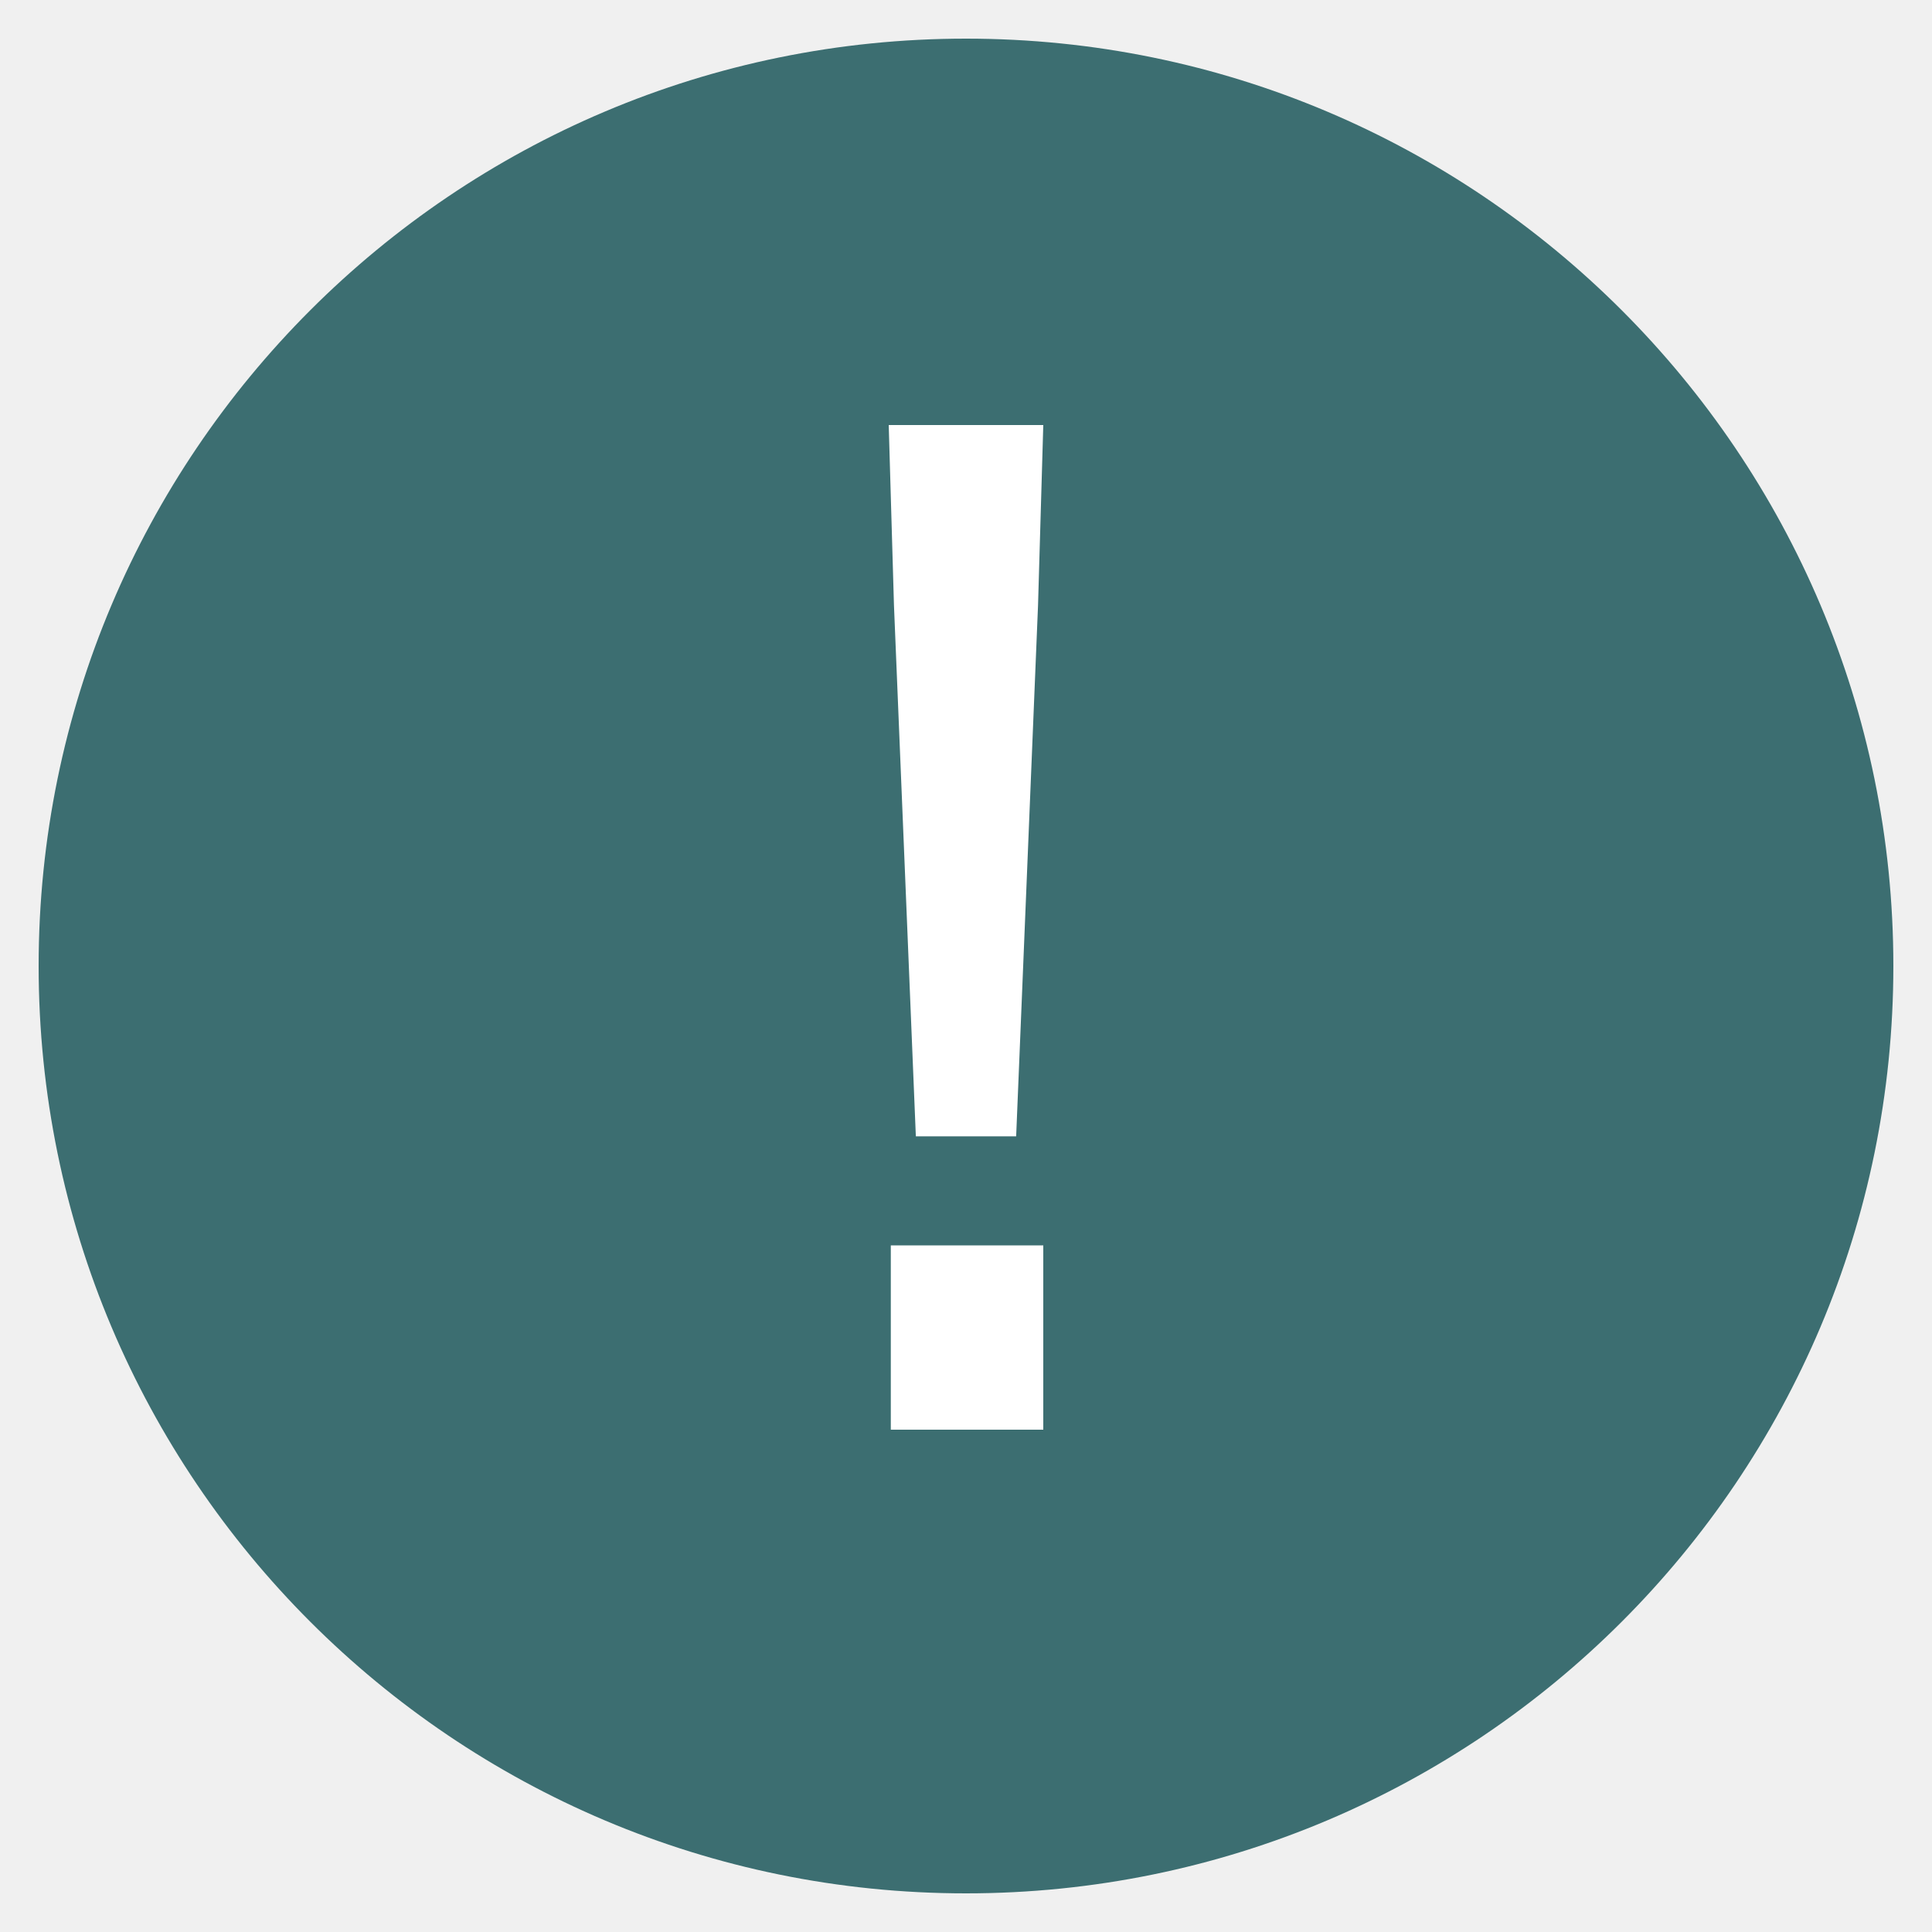
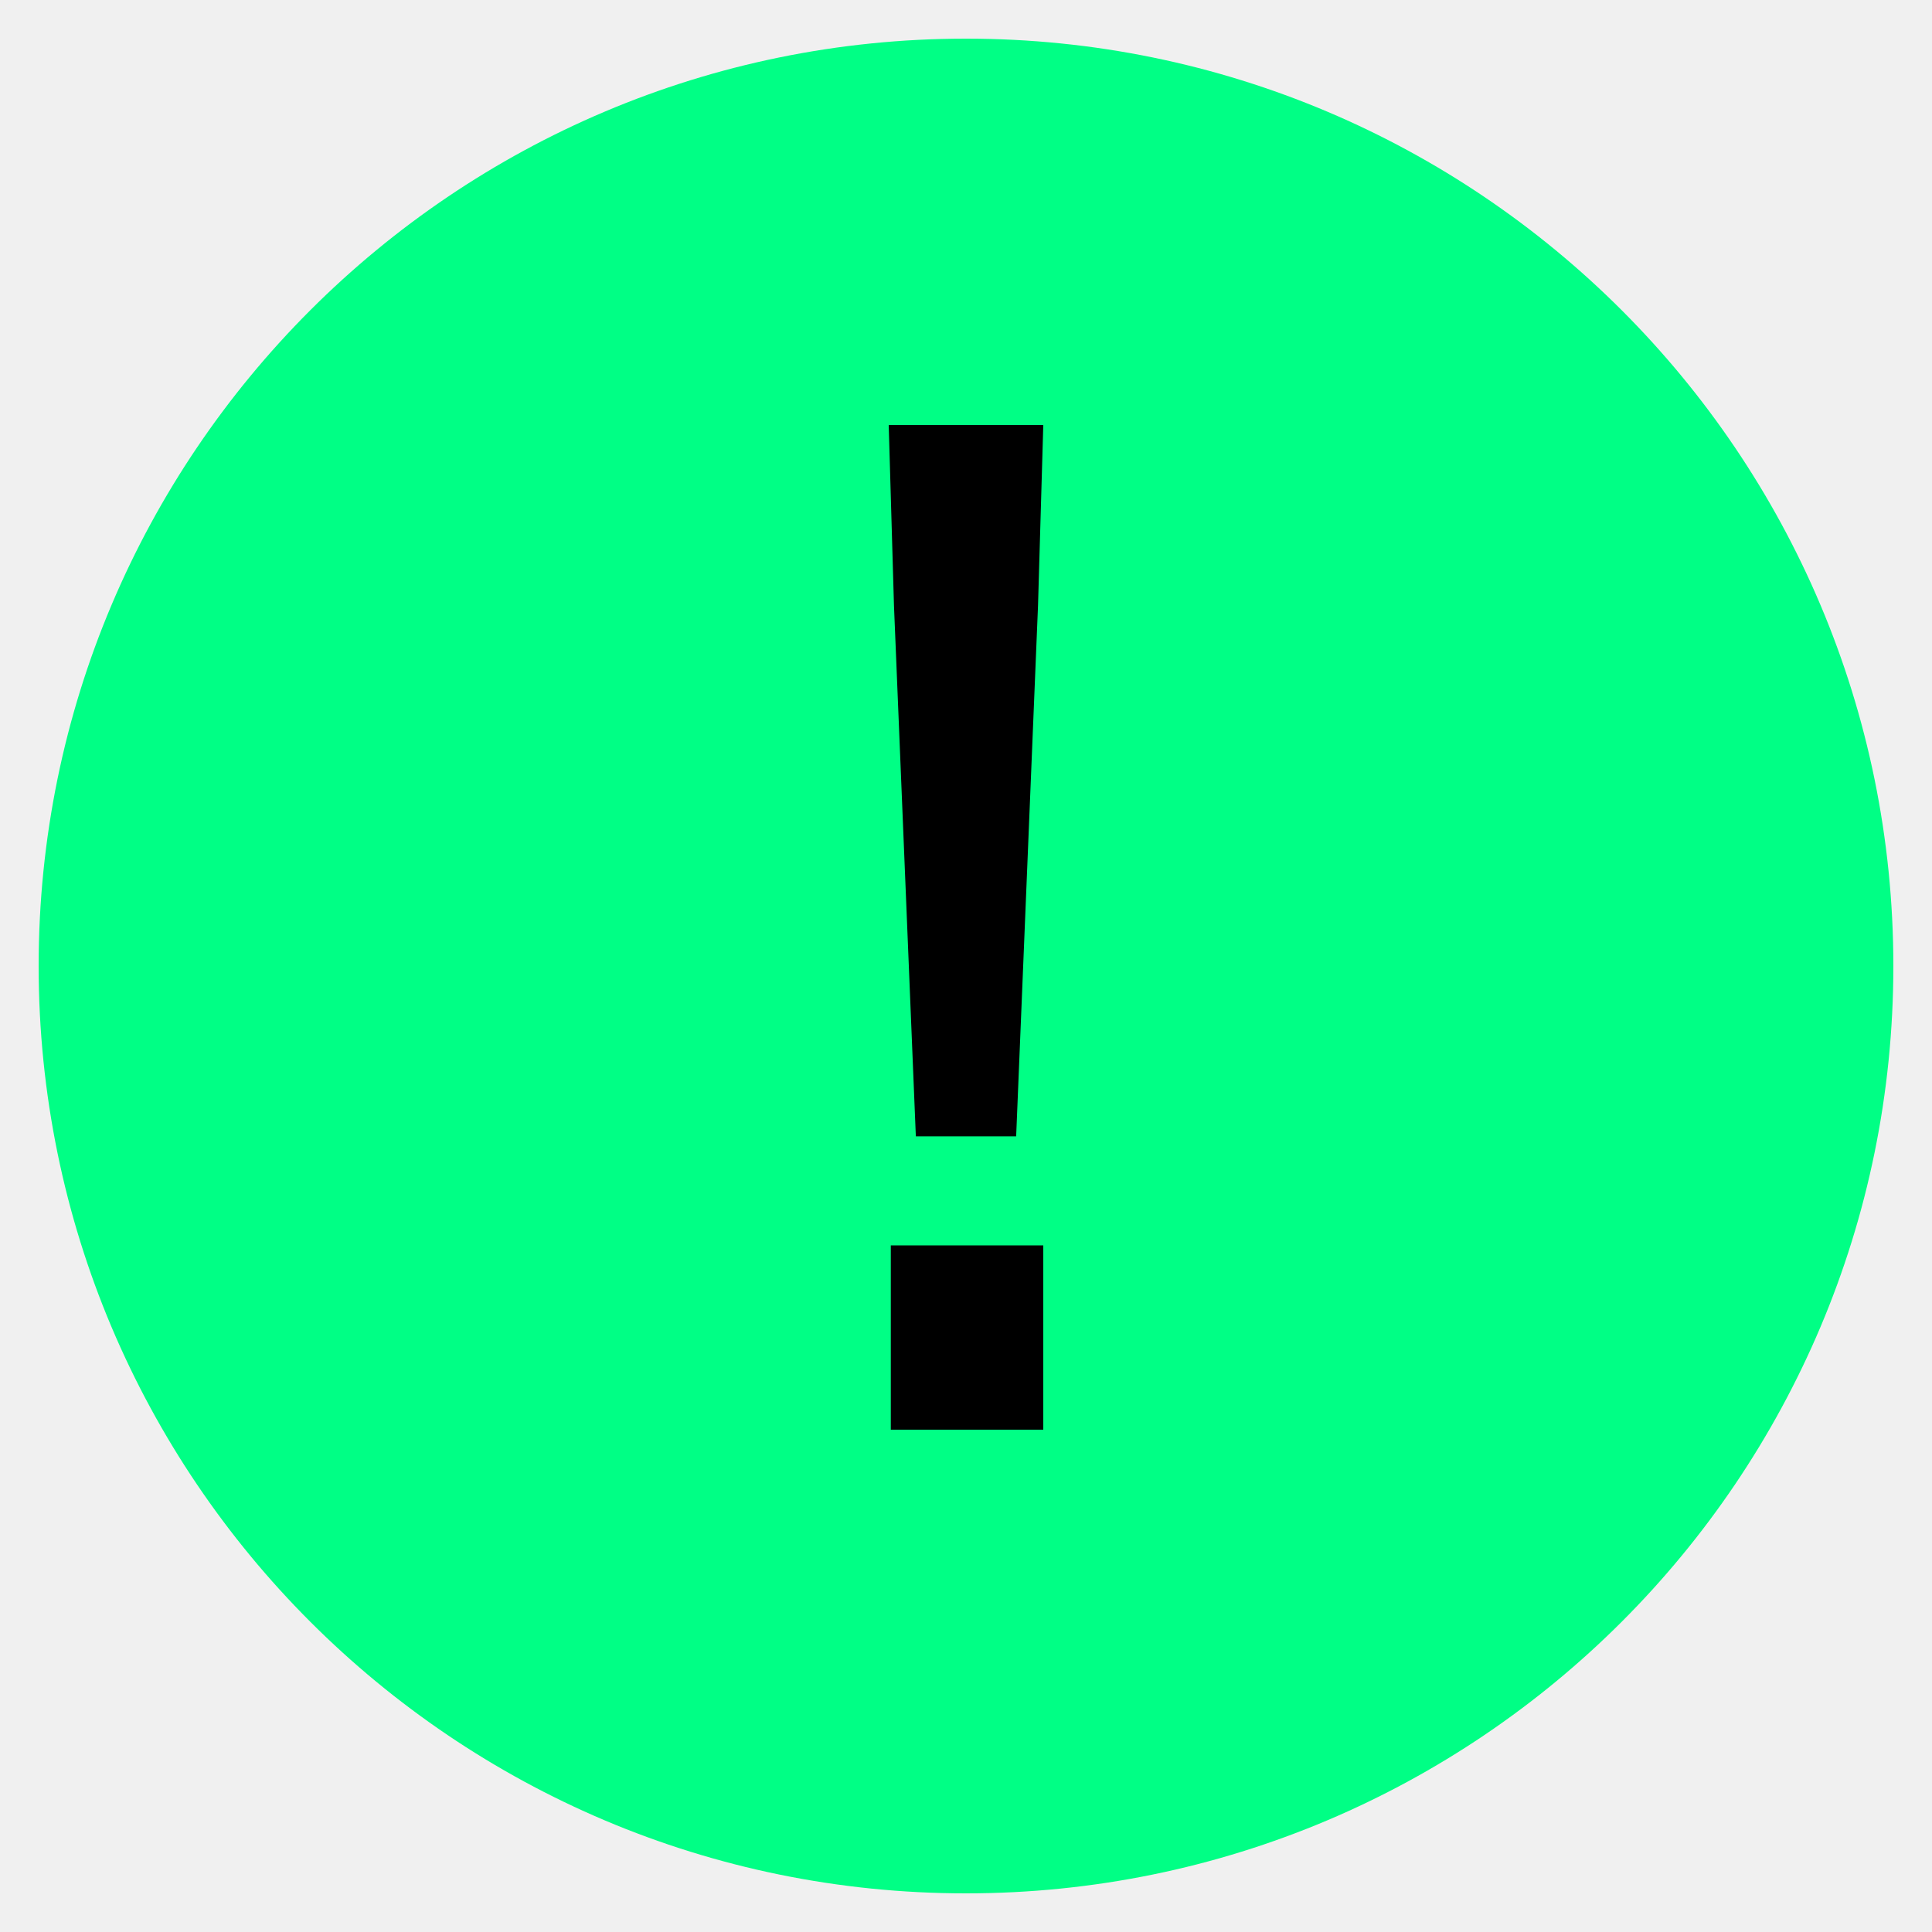
<svg xmlns="http://www.w3.org/2000/svg" width="24" height="24" viewBox="0 0 24 25" fill="none">
-   <circle cx="12" cy="12.5" r="12" fill="#3c6e71" />
-   <path d="M12.649 14.704H11.351L11.068 7.835L11 5.5H13L12.932 7.835L12.649 14.704ZM13 18.5H11.027V16.115H13V18.5Z" fill="white" />
+   <circle cx="12" cy="12.5" r="12" fill="#00FF85" />
+   <path d="M12.649 14.704H11.351L11.068 7.835L11 5.5H13L12.932 7.835L12.649 14.704ZM13 18.5H11.027V16.115H13V18.5Z" fill="black" />
</svg>
